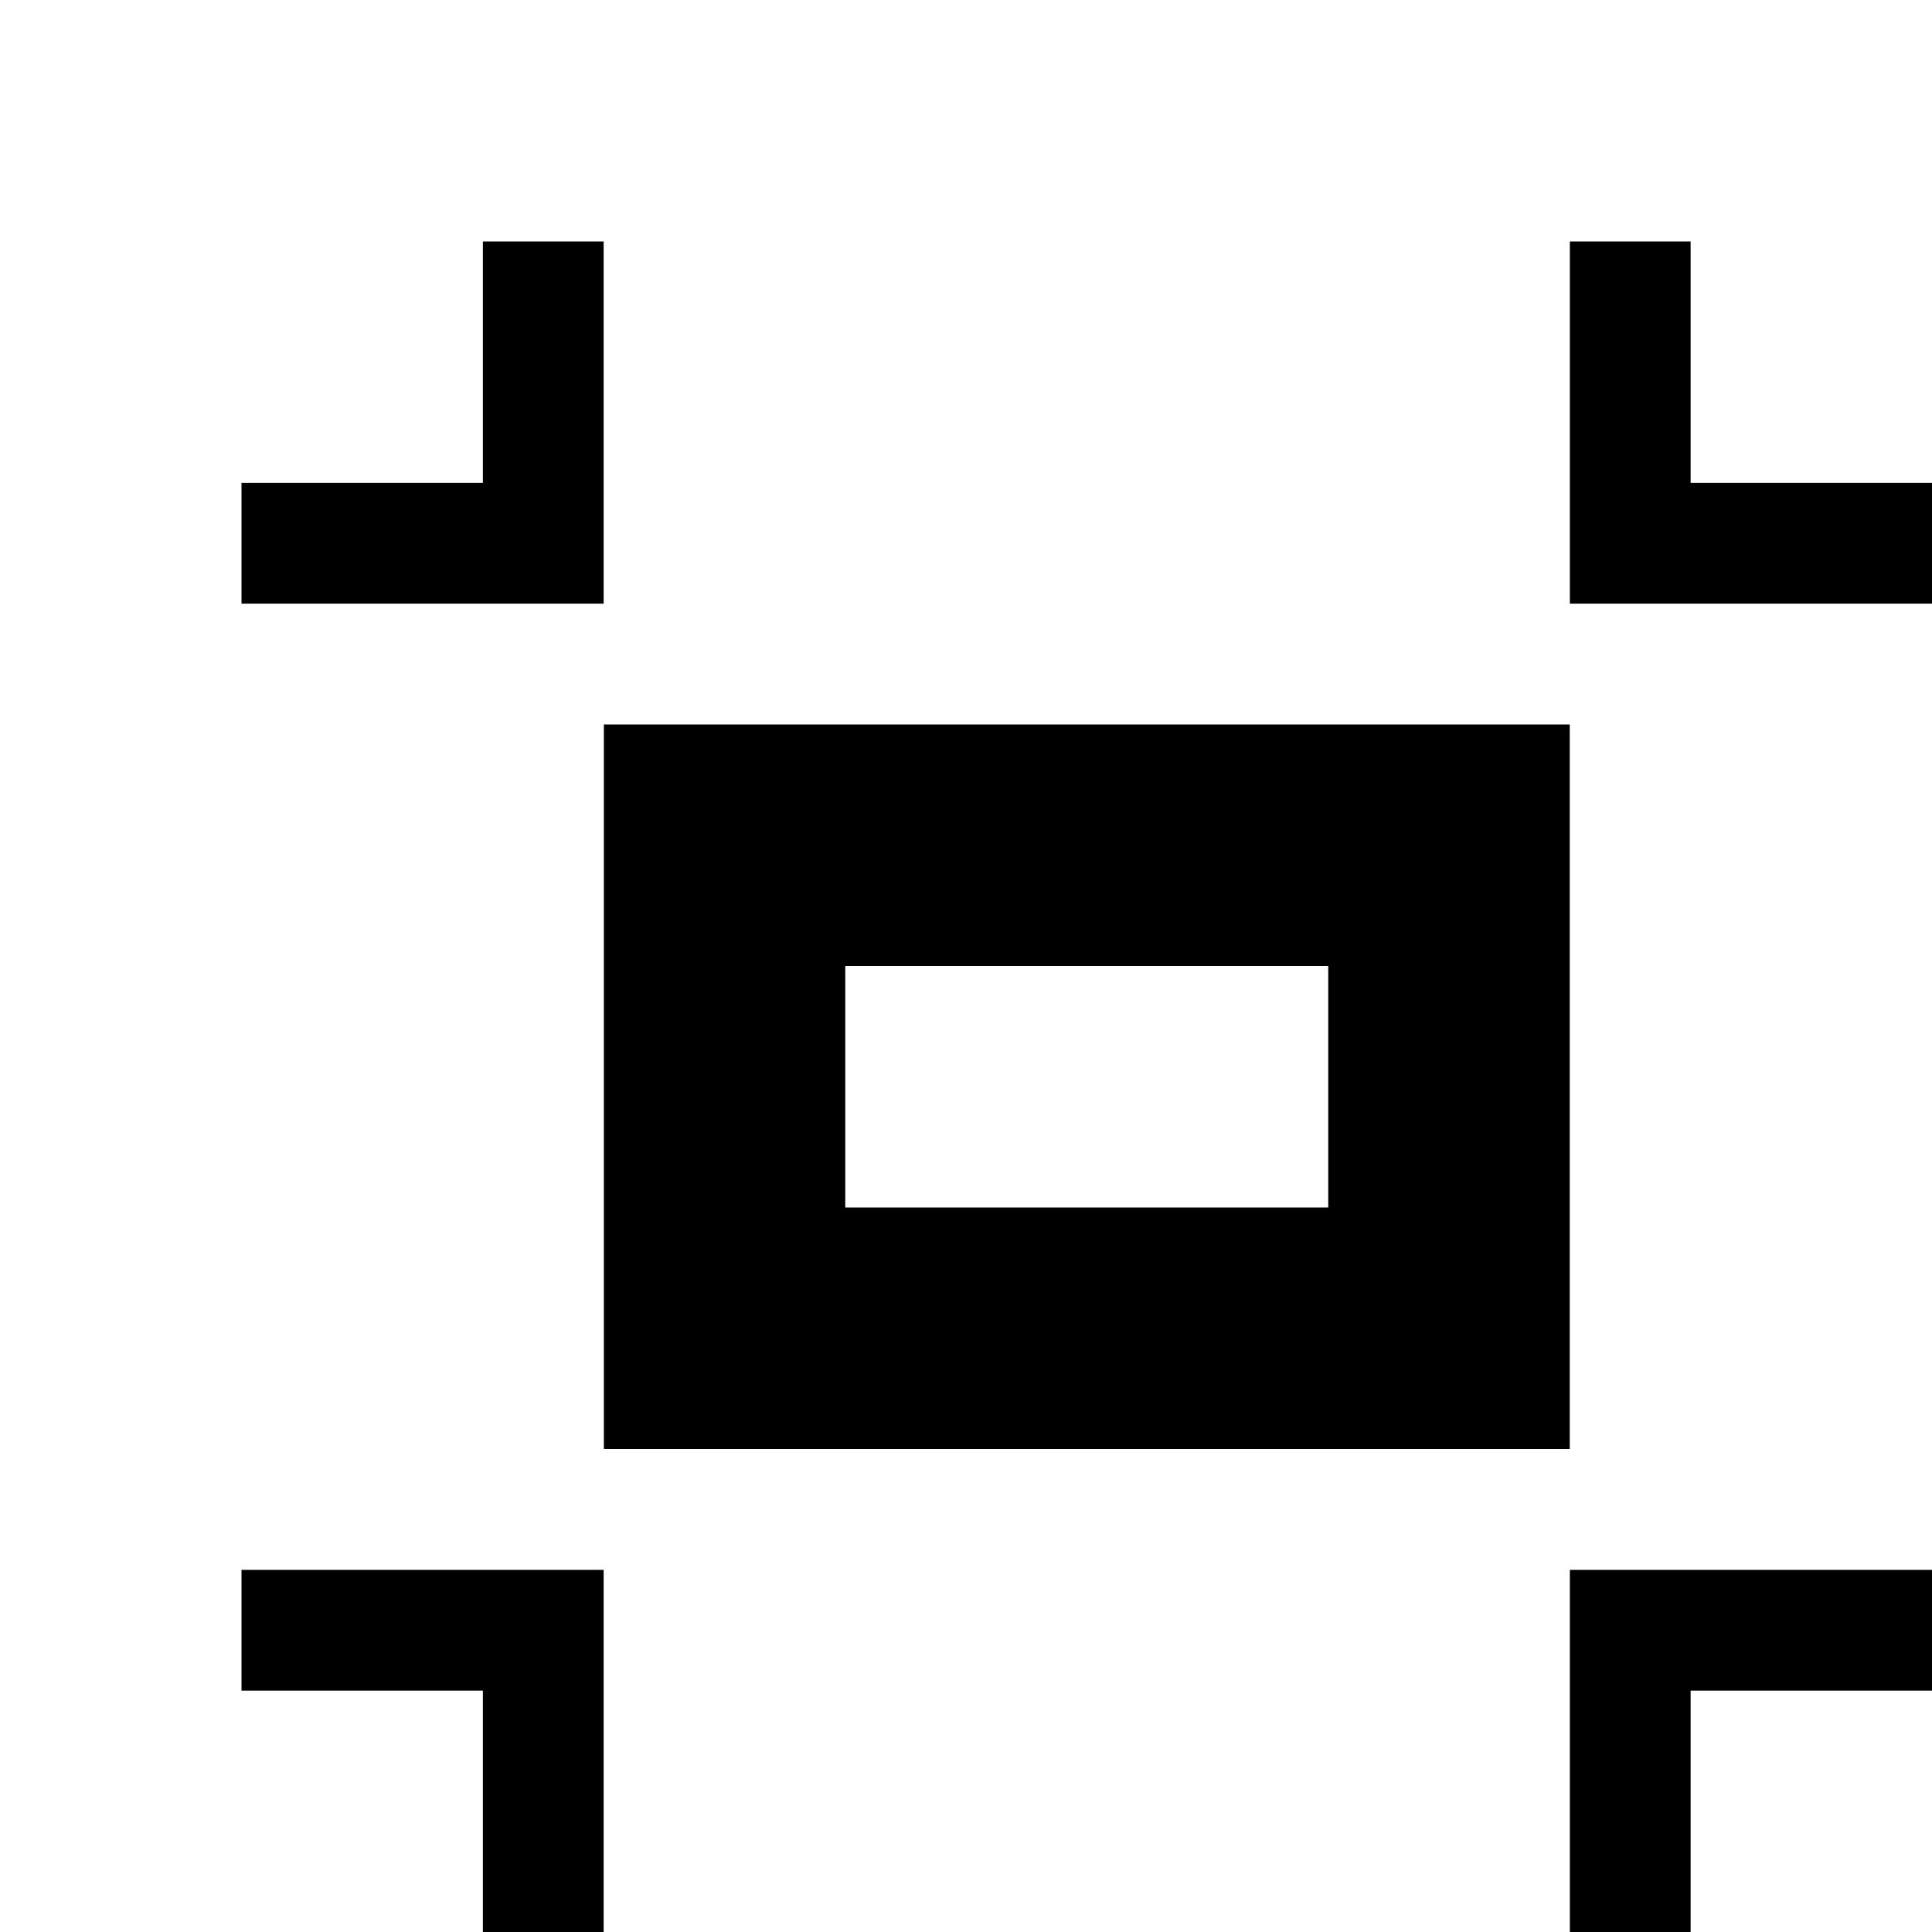
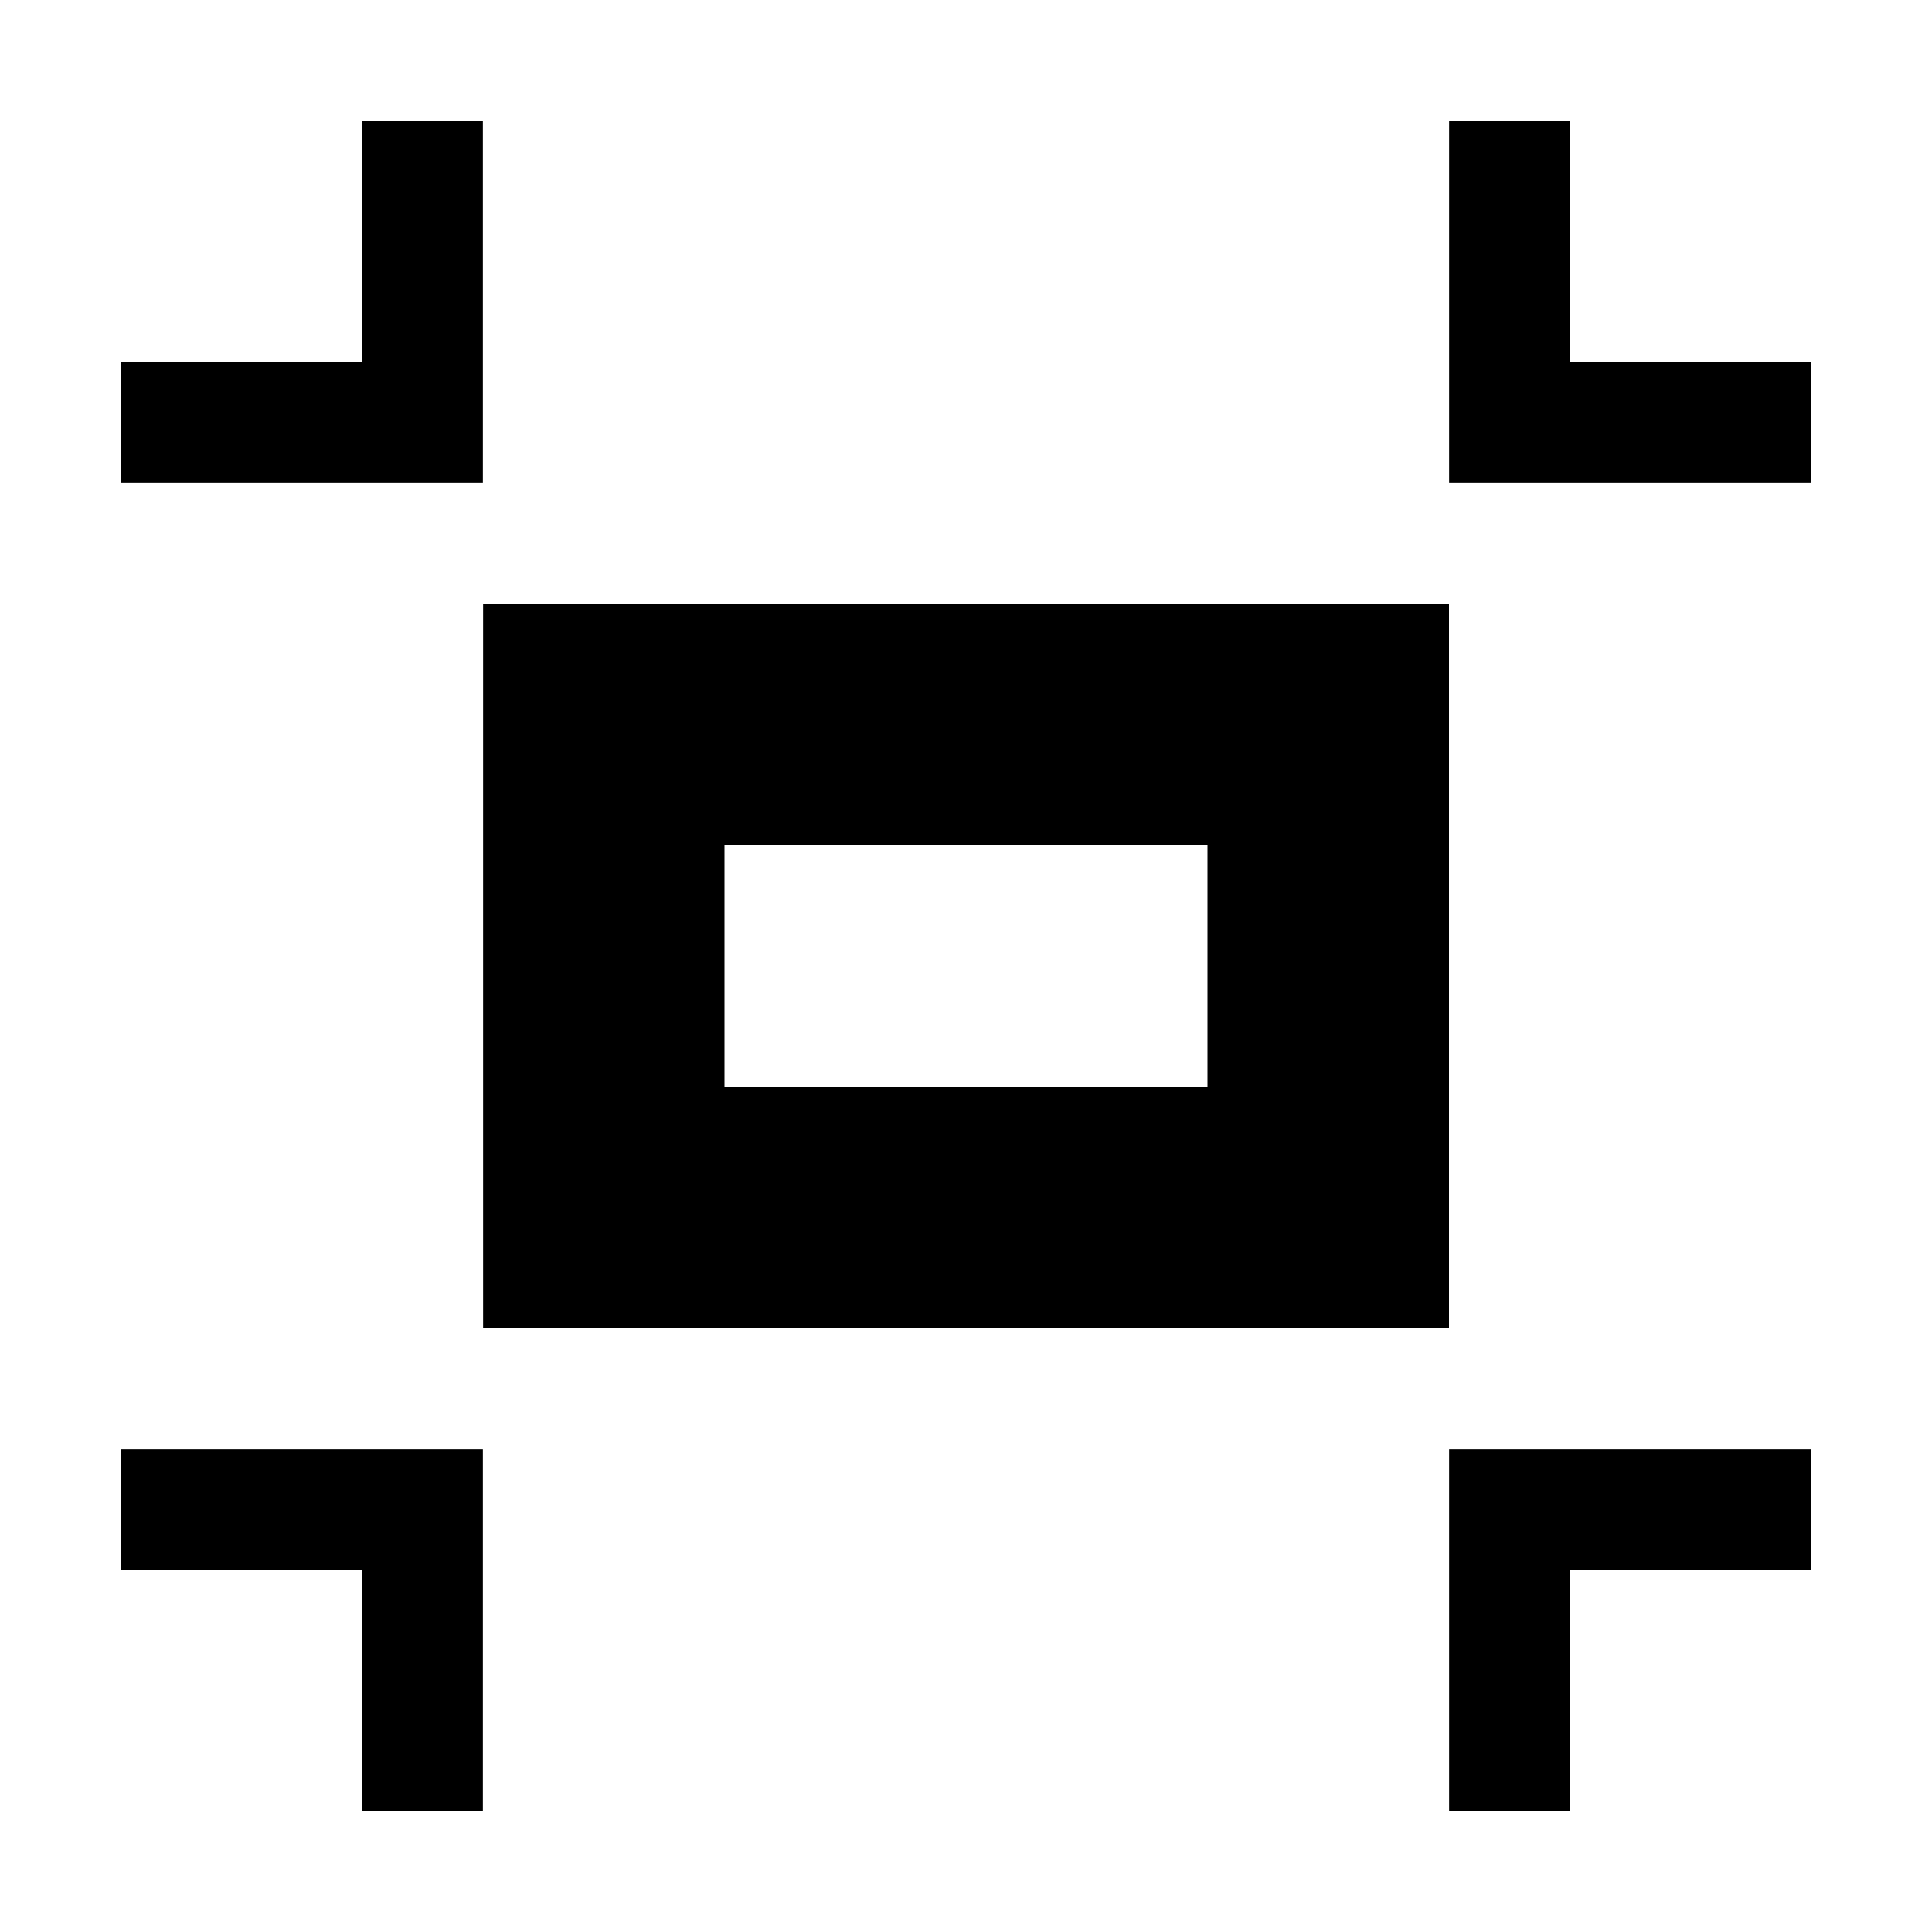
- <svg xmlns="http://www.w3.org/2000/svg" width="512" height="512" viewBox="-64 -32 512 512">
+ <svg xmlns="http://www.w3.org/2000/svg" width="512" height="512" viewBox="-32 0 512 512">
  <path d="M63.969 95.969h-63.969v32h95.969v-95.969h-32v63.969zM0 416.031h63.969v63.969h32v-95.969h-95.969v32zM384.031 95.969v-63.969h-32v95.969h95.969v-32h-63.969zM352.031 480h32v-63.969h63.969v-32h-95.969v95.969zM96.031 352h255.969v-192h-255.969v192zM160 224h128v64h-128v-64z" />
</svg>
